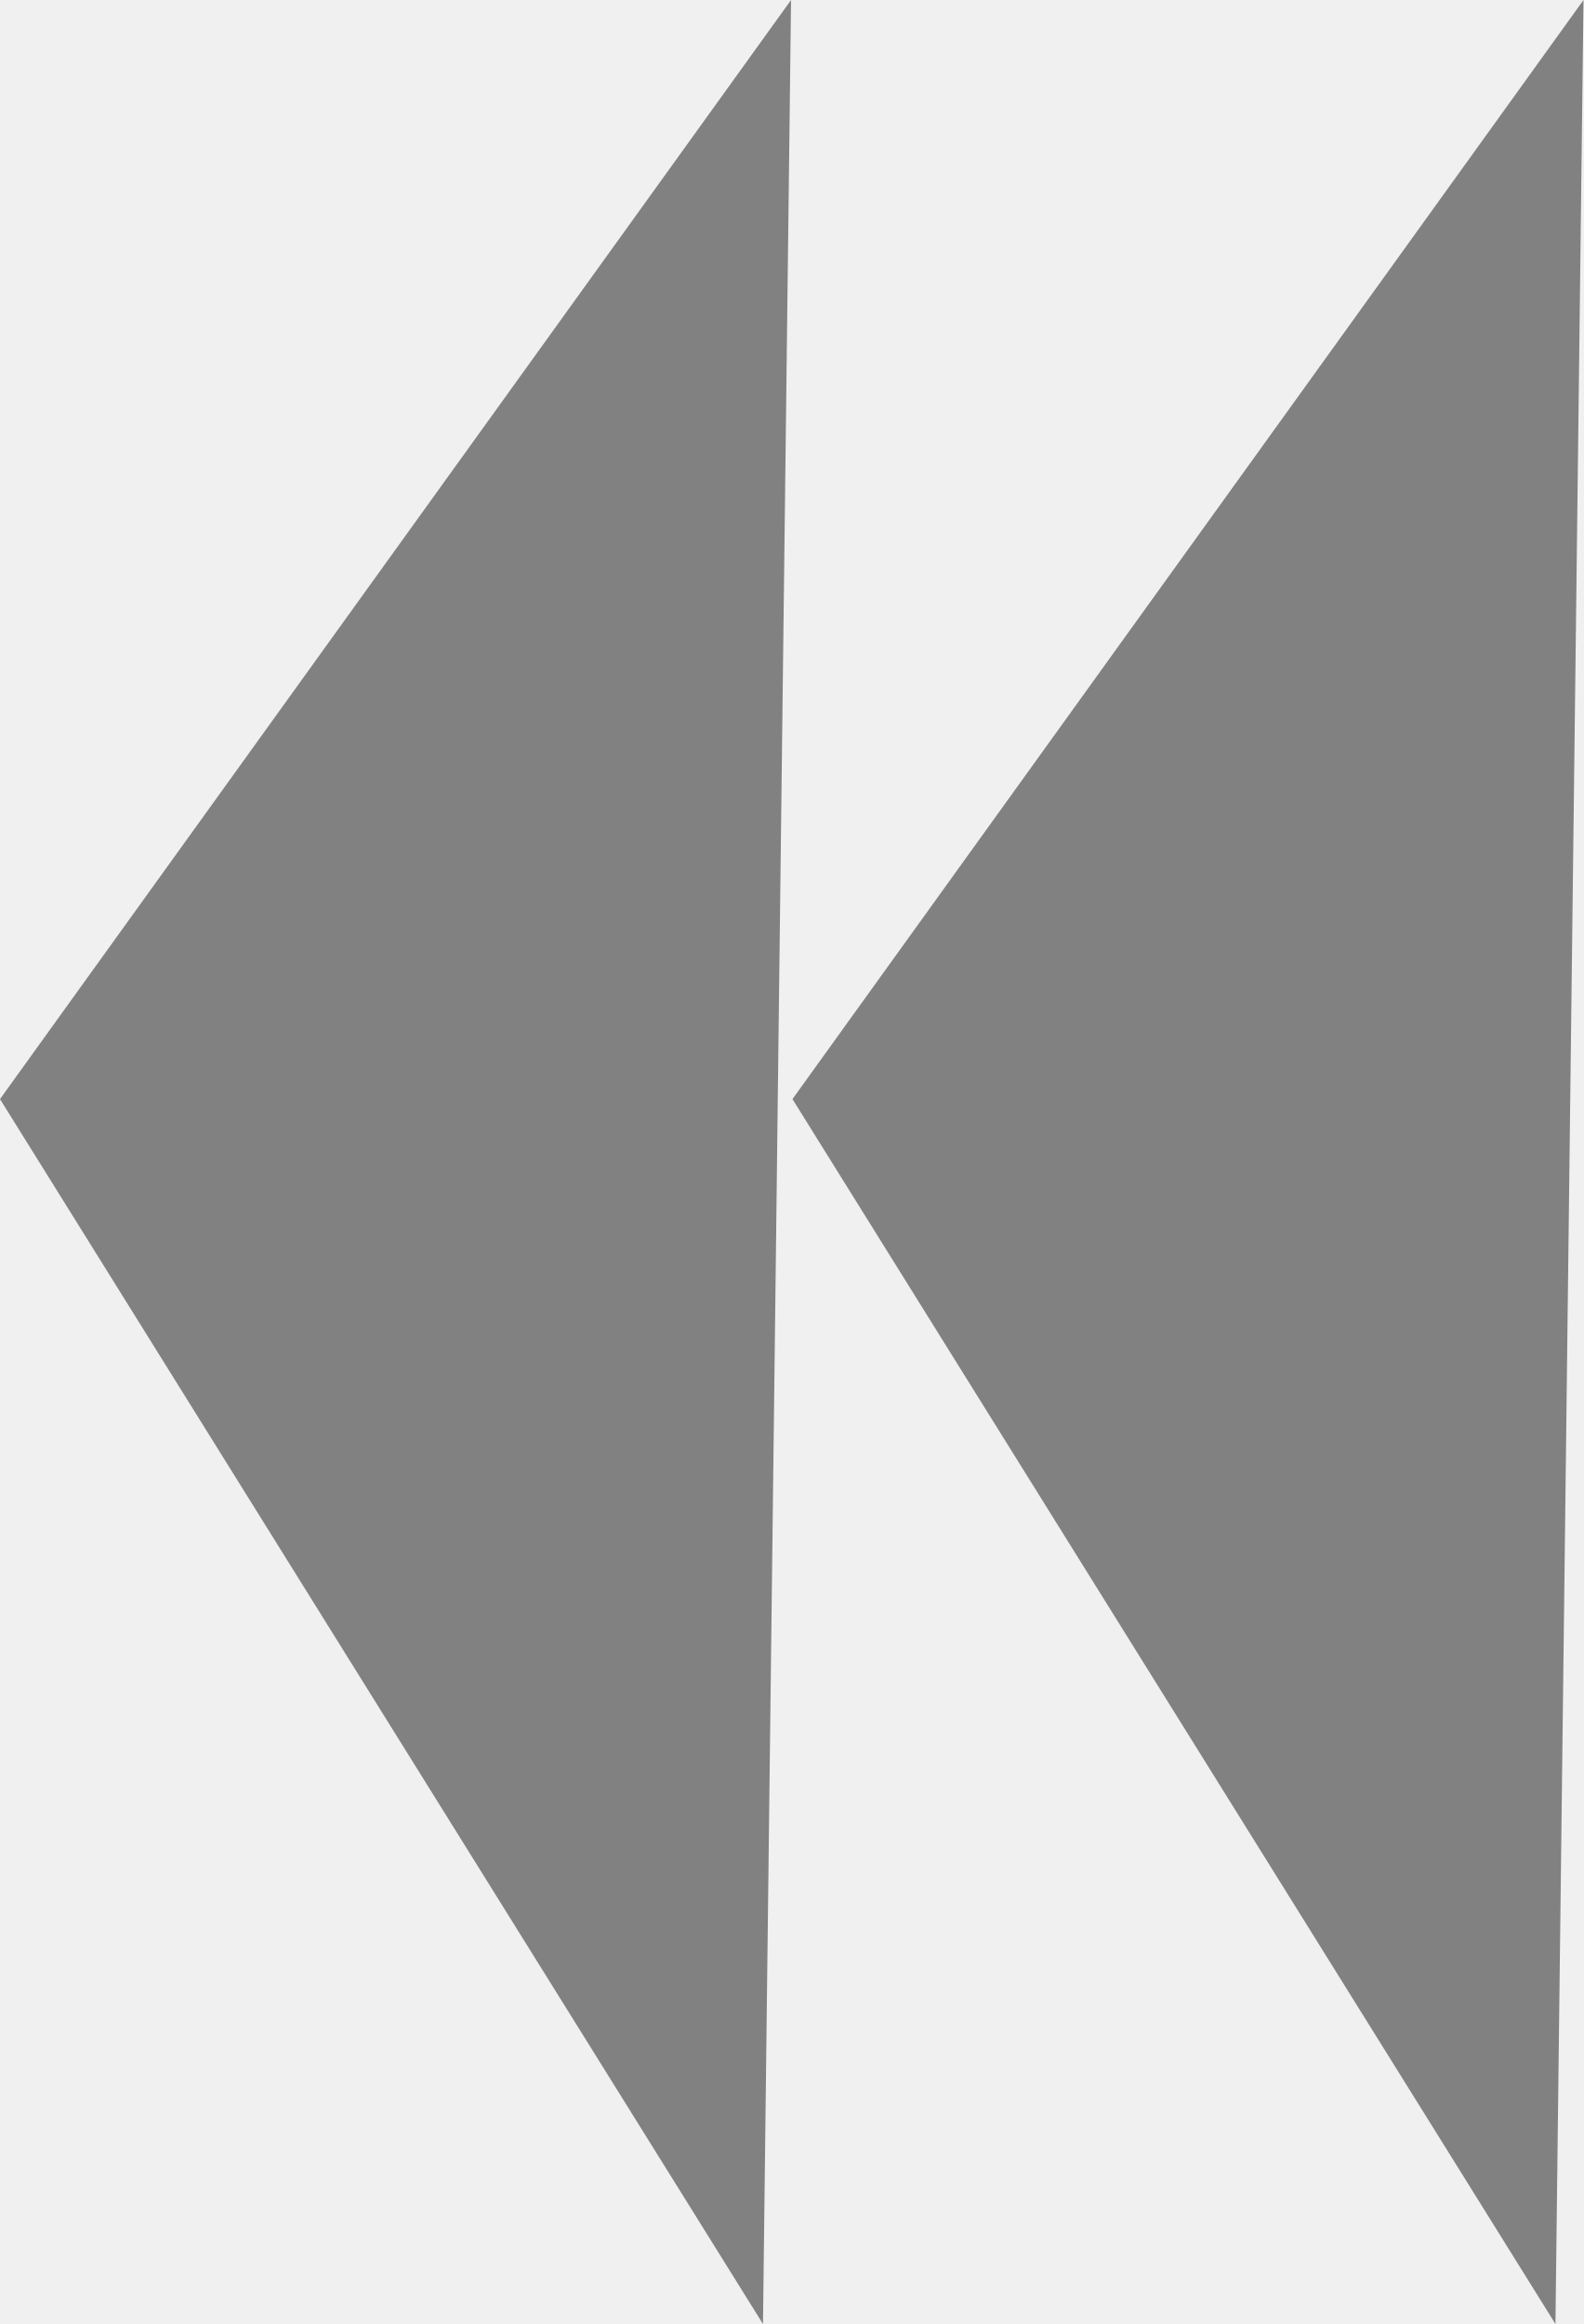
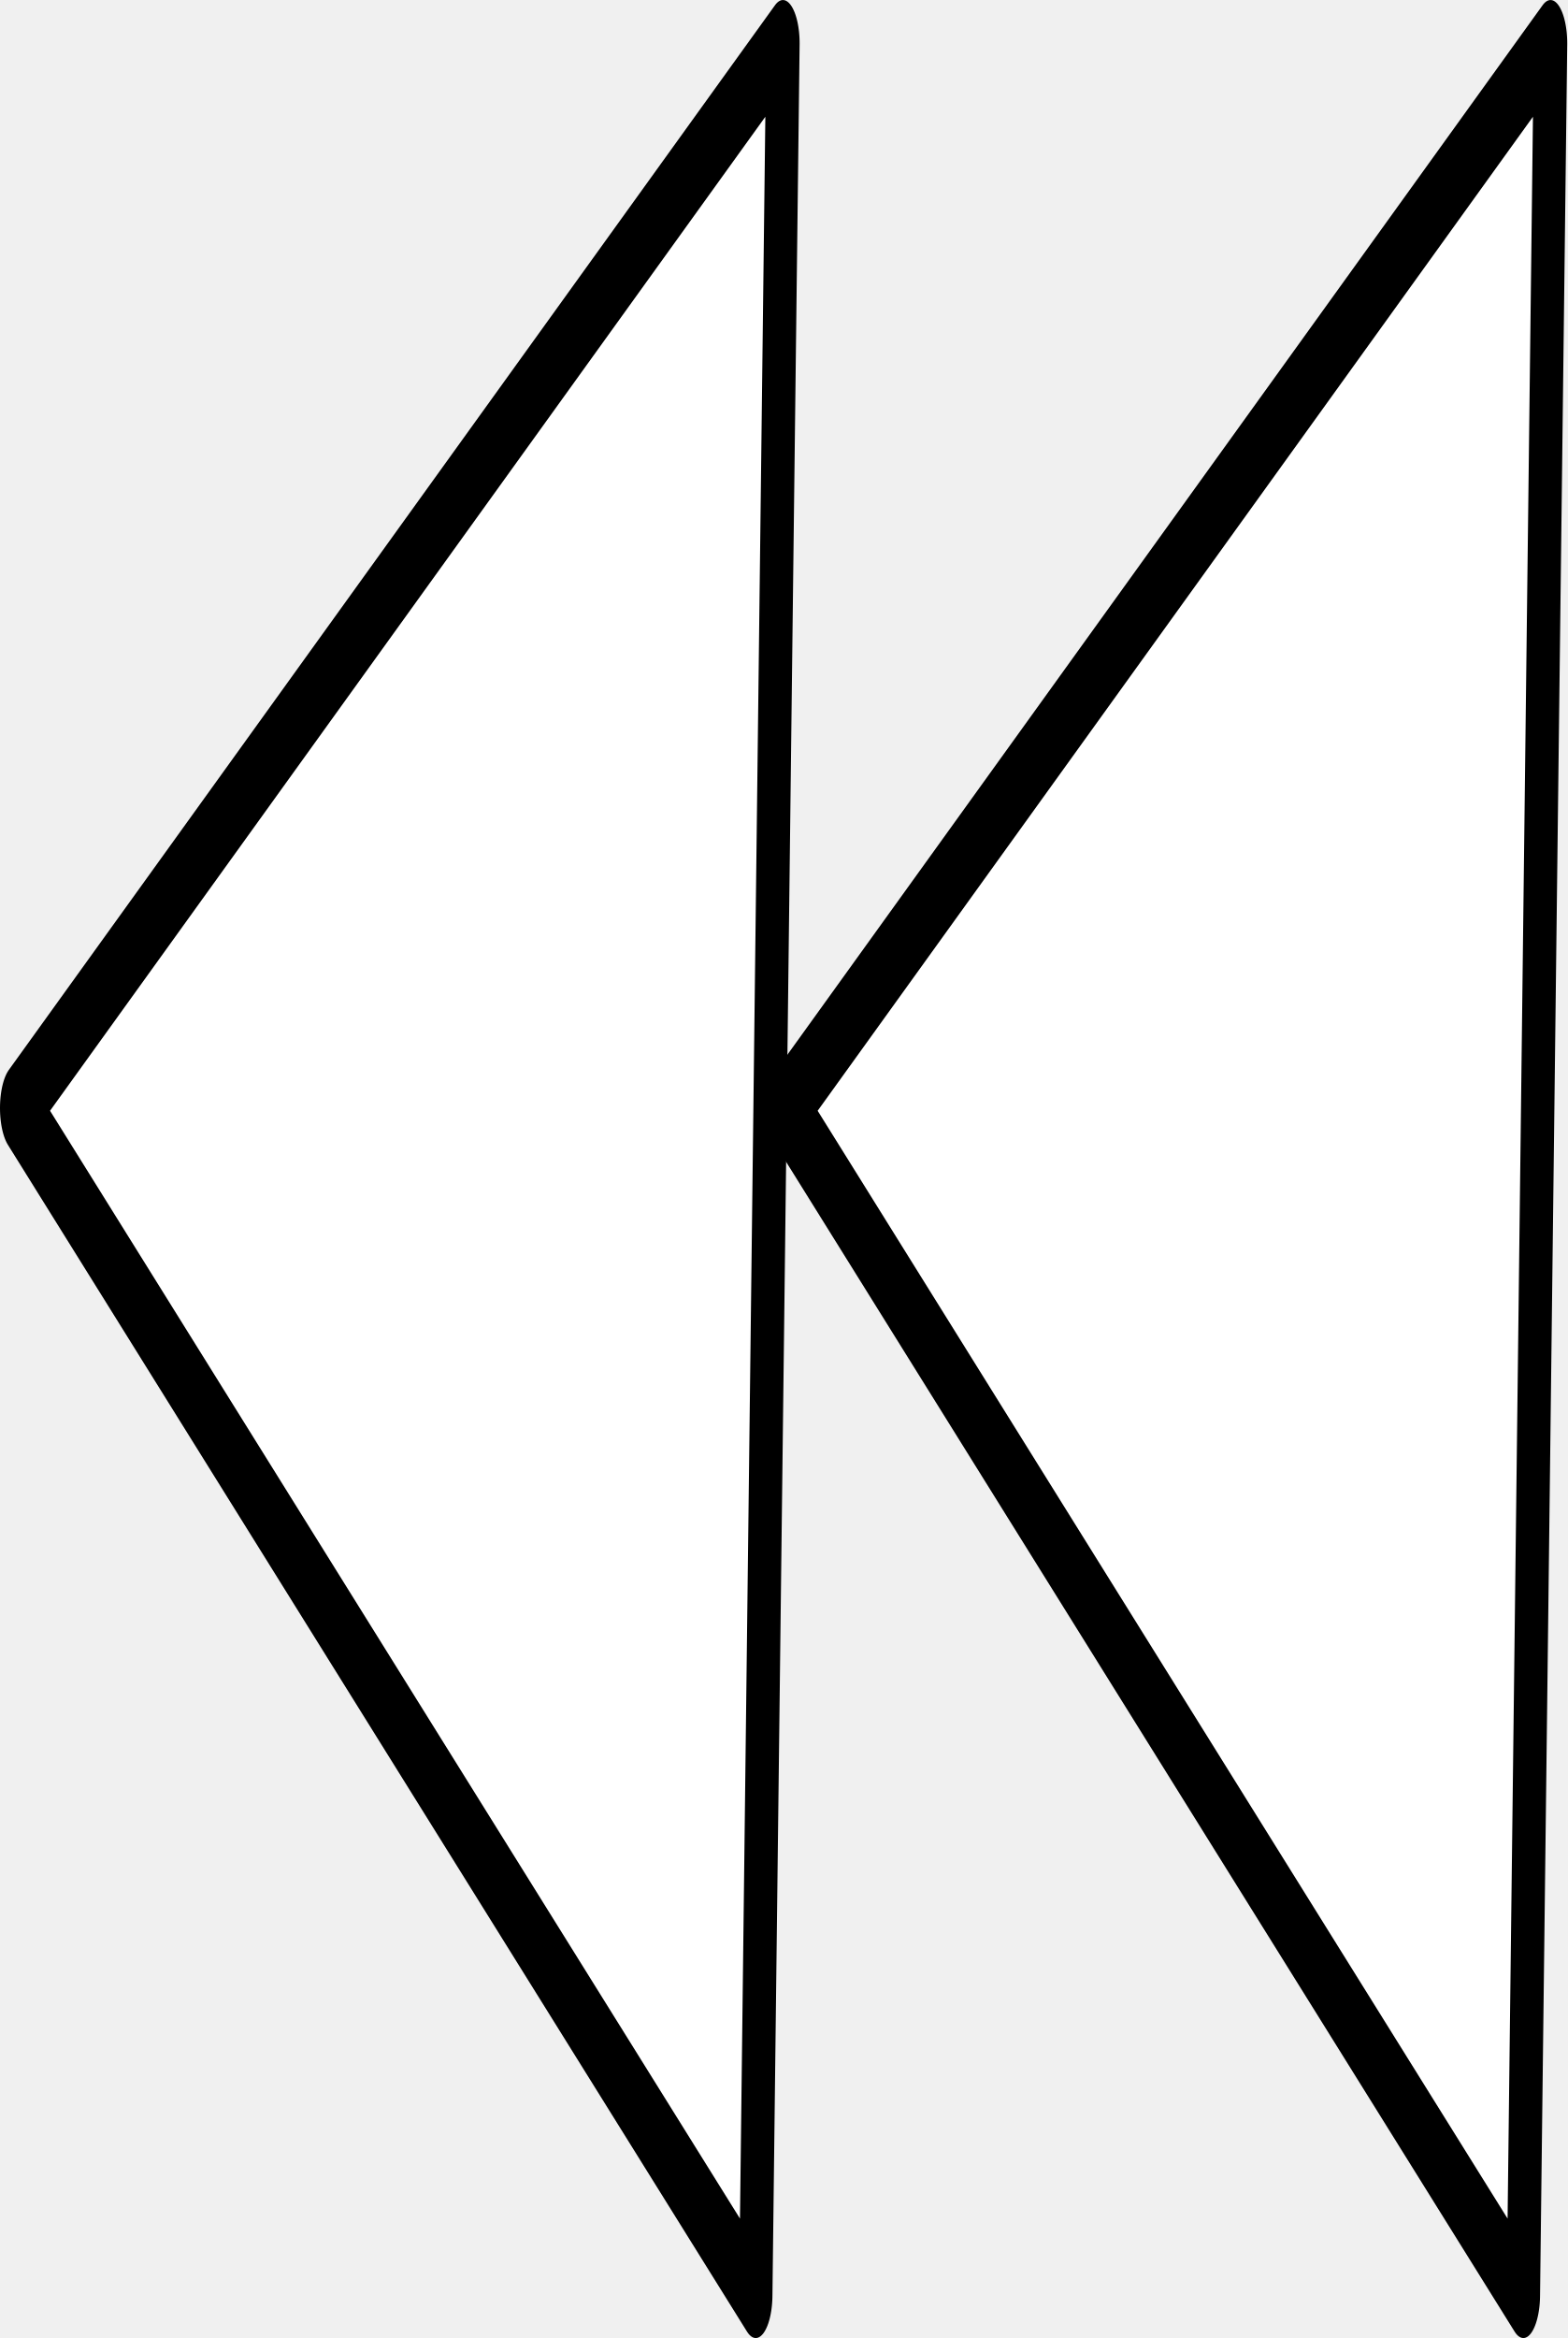
- <svg xmlns="http://www.w3.org/2000/svg" width="28.549mm" height="41.899mm" viewBox="0 0 28.549 41.899" version="1.1" id="svg8">
+ <svg xmlns="http://www.w3.org/2000/svg" width="29.171mm" height="43.508mm" viewBox="0 0 29.171 43.508" version="1.1" id="svg8">
  <defs id="defs2" />
-   <g id="layer1" transform="translate(-46.97033,-67.78556)">
-     <path style="opacity:1;fill:#818181;fill-opacity:1;stroke:none;stroke-width:9.894;stroke-linecap:round;stroke-linejoin:round;stroke-miterlimit:4;stroke-dasharray:none;stroke-opacity:1" id="path815" d="M 83.911,87.601 48.28,109.685 46.97,67.786 Z" transform="matrix(-0.3860765,0,0,1,93.65379,0)" />
-     <path transform="matrix(-0.3860765,0,0,1,79.36629,0)" d="M 83.911,87.601 48.28,109.685 46.97,67.786 Z" id="path842" style="opacity:1;fill:#818181;fill-opacity:1;stroke:none;stroke-width:9.894;stroke-linecap:round;stroke-linejoin:round;stroke-miterlimit:4;stroke-dasharray:none;stroke-opacity:1" />
+   <g id="layer1" transform="translate(-46.65969,-66.98091)">
+     <path style="opacity:1;fill:#ffffff;fill-opacity:1;stroke:#000000;stroke-width:1.609;stroke-linecap:round;stroke-linejoin:round;stroke-miterlimit:4;stroke-dasharray:none;stroke-opacity:1" id="path815" d="M 83.911,87.601 48.28,109.685 46.97,67.786 Z" transform="matrix(-0.3860765,0,0,1,93.65379,0)" />
+     <path transform="matrix(-0.3860765,0,0,1,79.36629,0)" d="M 83.911,87.601 48.28,109.685 46.97,67.786 Z" id="path842" style="opacity:1;fill:#ffffff;fill-opacity:1;stroke:#000000;stroke-width:1.609;stroke-linecap:round;stroke-linejoin:round;stroke-miterlimit:4;stroke-dasharray:none;stroke-opacity:1" />
  </g>
</svg>
